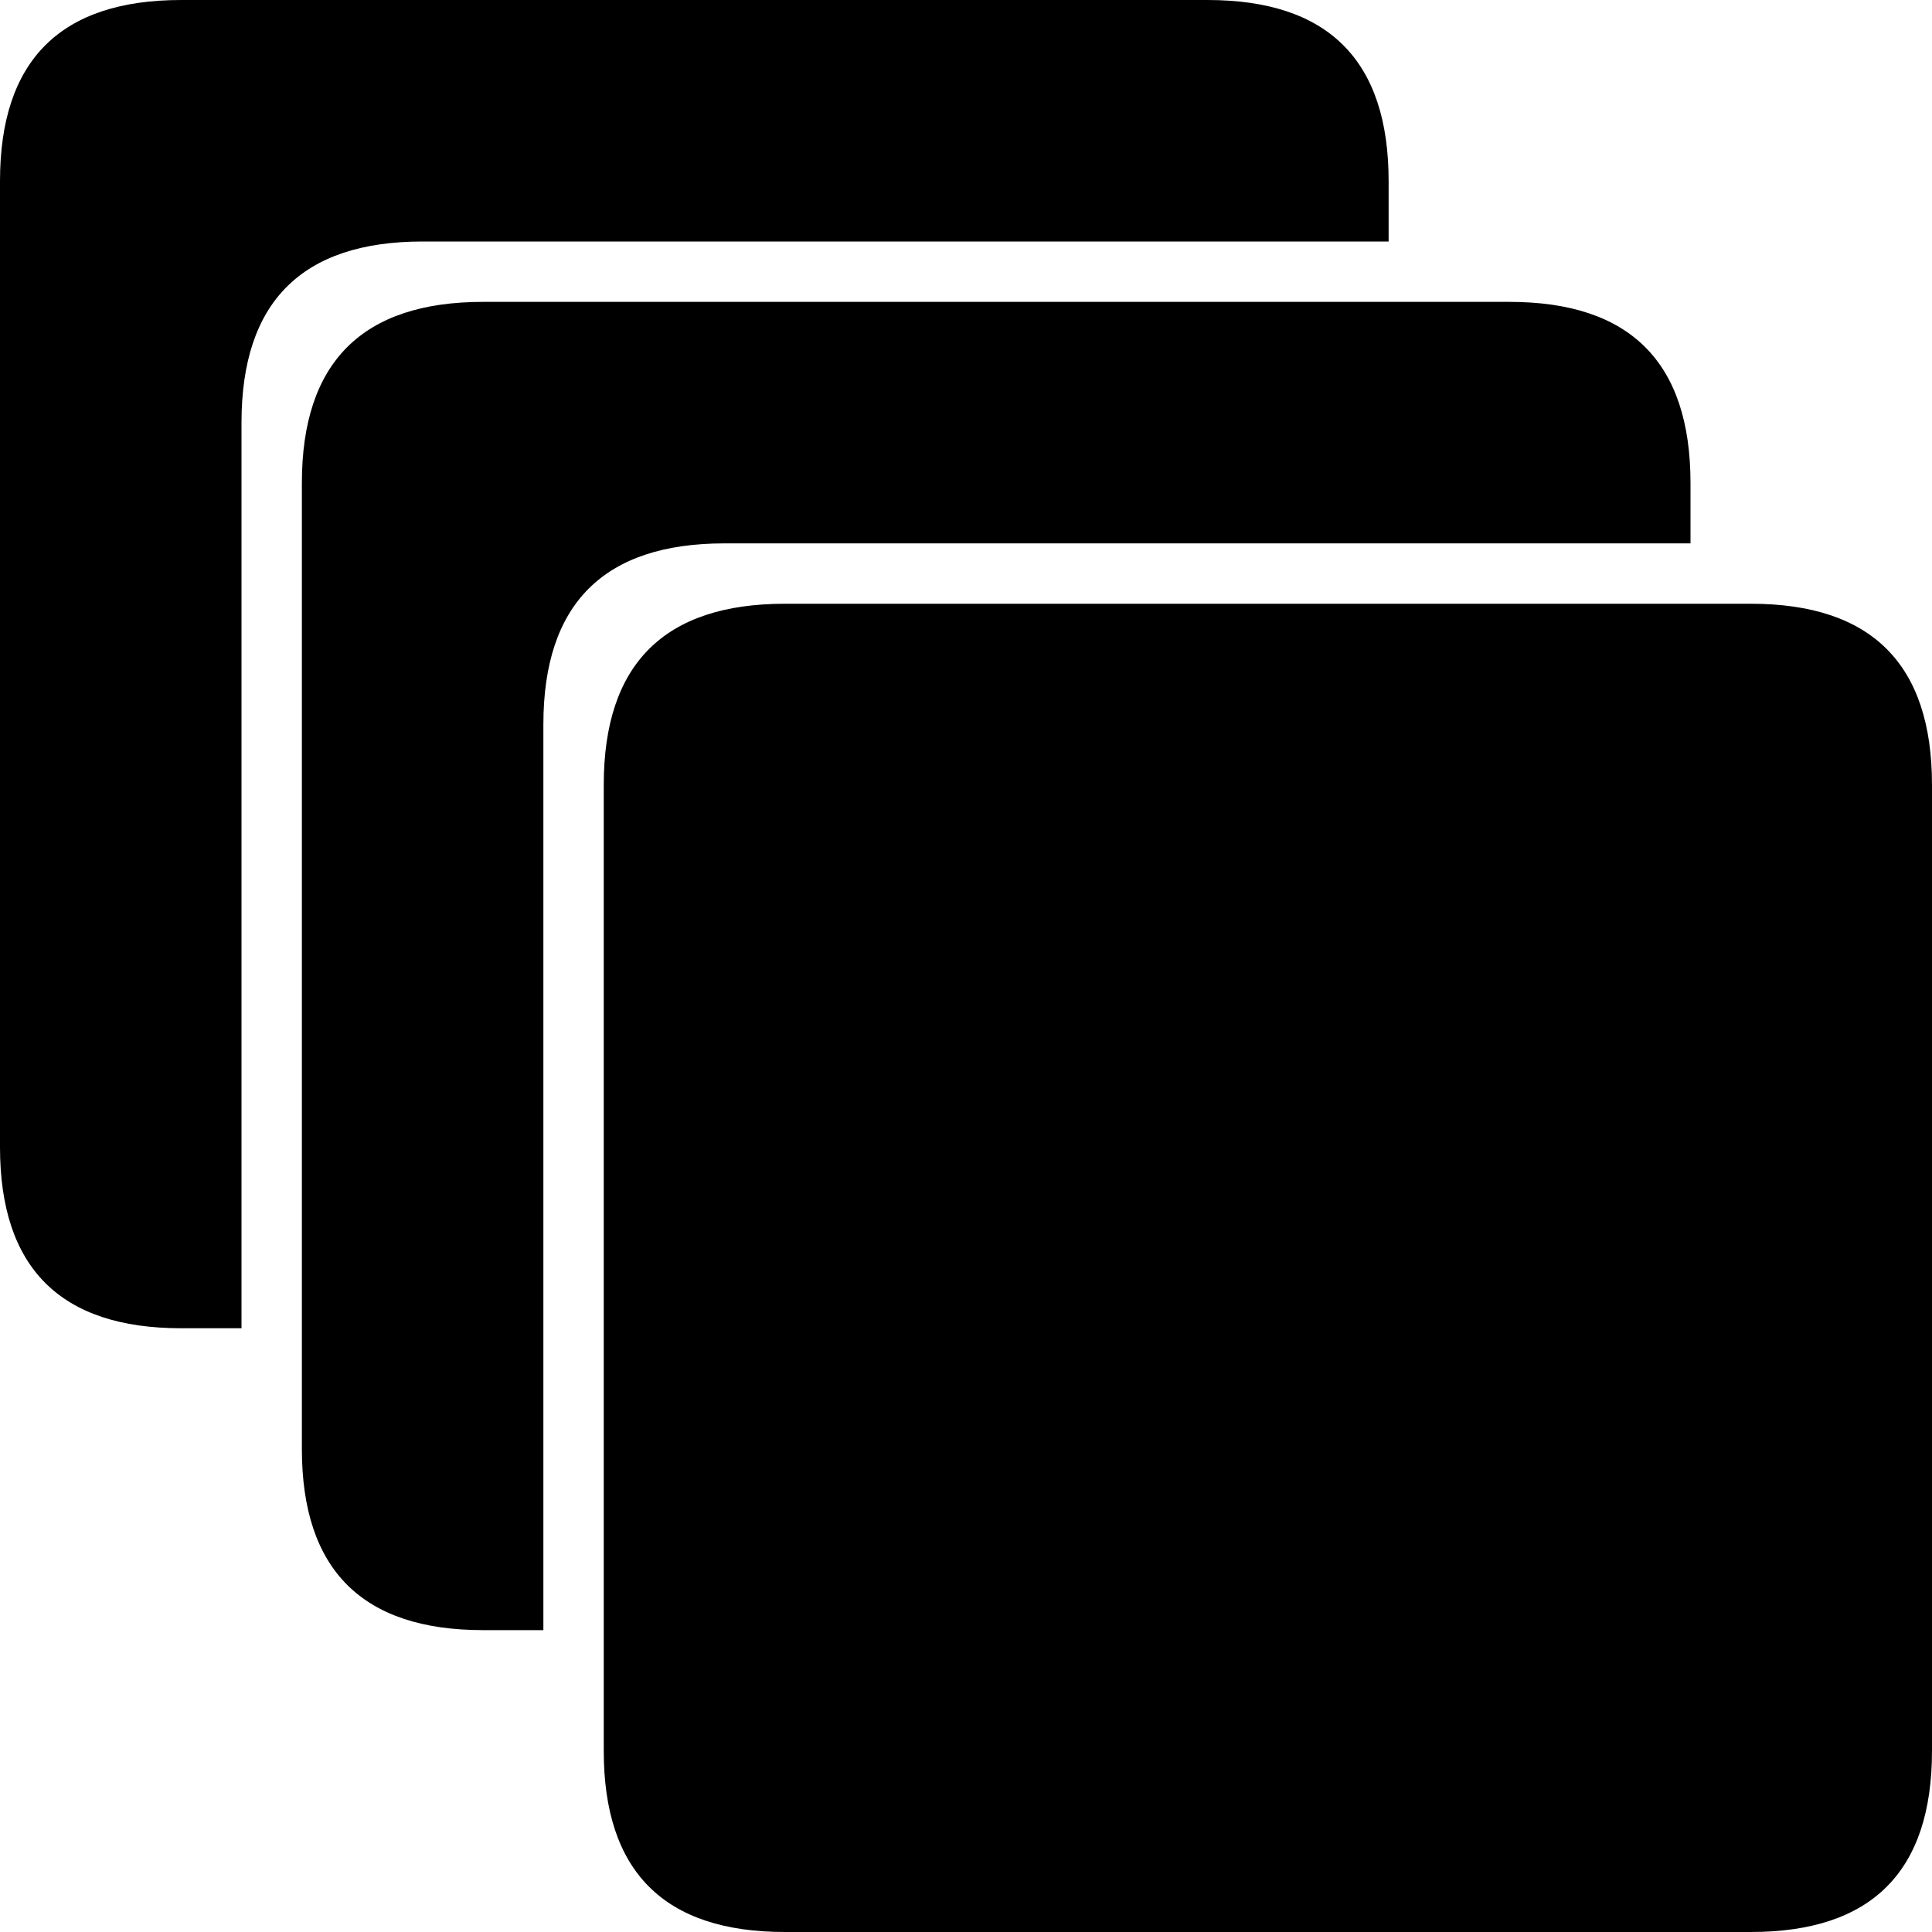
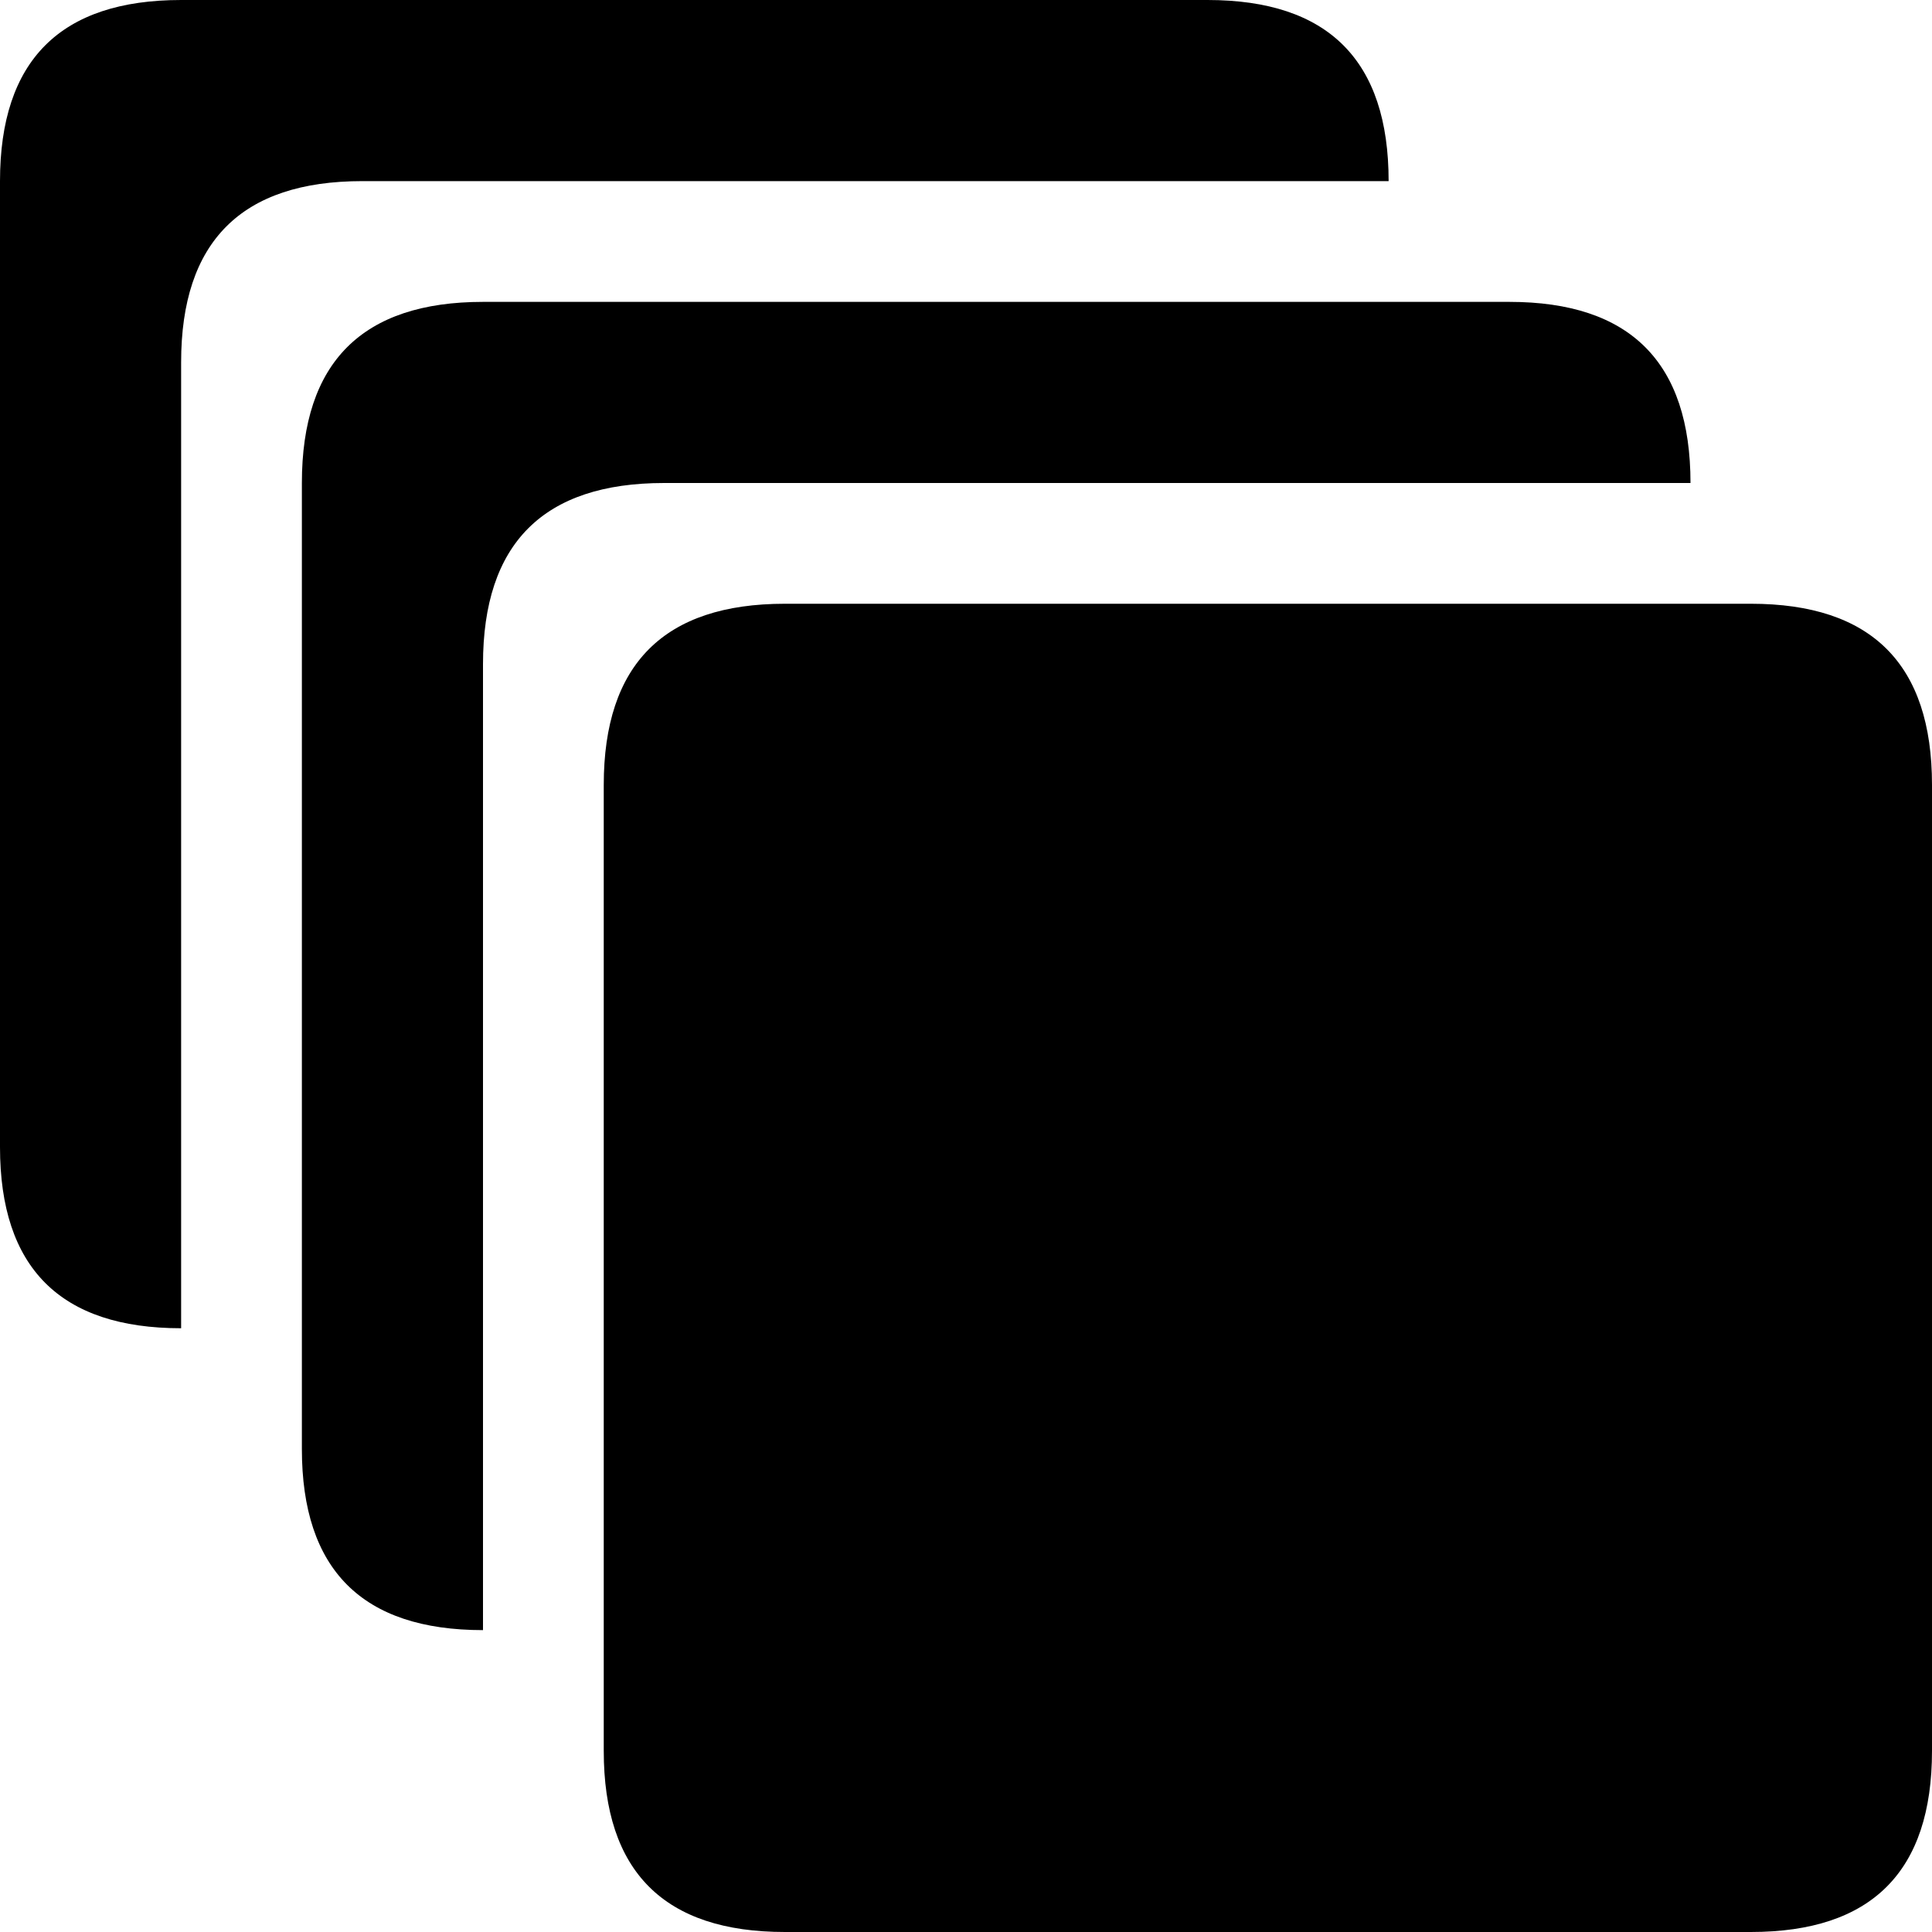
<svg xmlns="http://www.w3.org/2000/svg" viewBox="0 0 32 32">
-   <path d="M29 10c2 0 3 1 3 3v16c0 2-1 3-3 3H13c-2 0-3-1-3-3V13c0-2 1-3 3-3h16ZM8 27c-2 0-3-1-3-3V8c0-2 1-3 3-3h17c2 0 3 1 3 3v1H12c-2 0-3 1-3 3v15H8Zm-5-5c-2 0-3-1-3-3V3c0-2 1-3 3-3h17c2 0 3 1 3 3v1H7C5 4 4 5 4 7v15H3Z" />
+   <path d="M29 10c2 0 3 1 3 3v16c0 2-1 3-3 3H13c-2 0-3-1-3-3V13c0-2 1-3 3-3h16ZM8 27c-2 0-3-1-3-3V8c0-2 1-3 3-3h17c2 0 3 1 3 3H11c-2 0-3 1-3 3v16Zm-5-5c-2 0-3-1-3-3V3c0-2 1-3 3-3h17c2 0 3 1 3 3H6C4 3 3 4 3 6v16Z" />
</svg>
